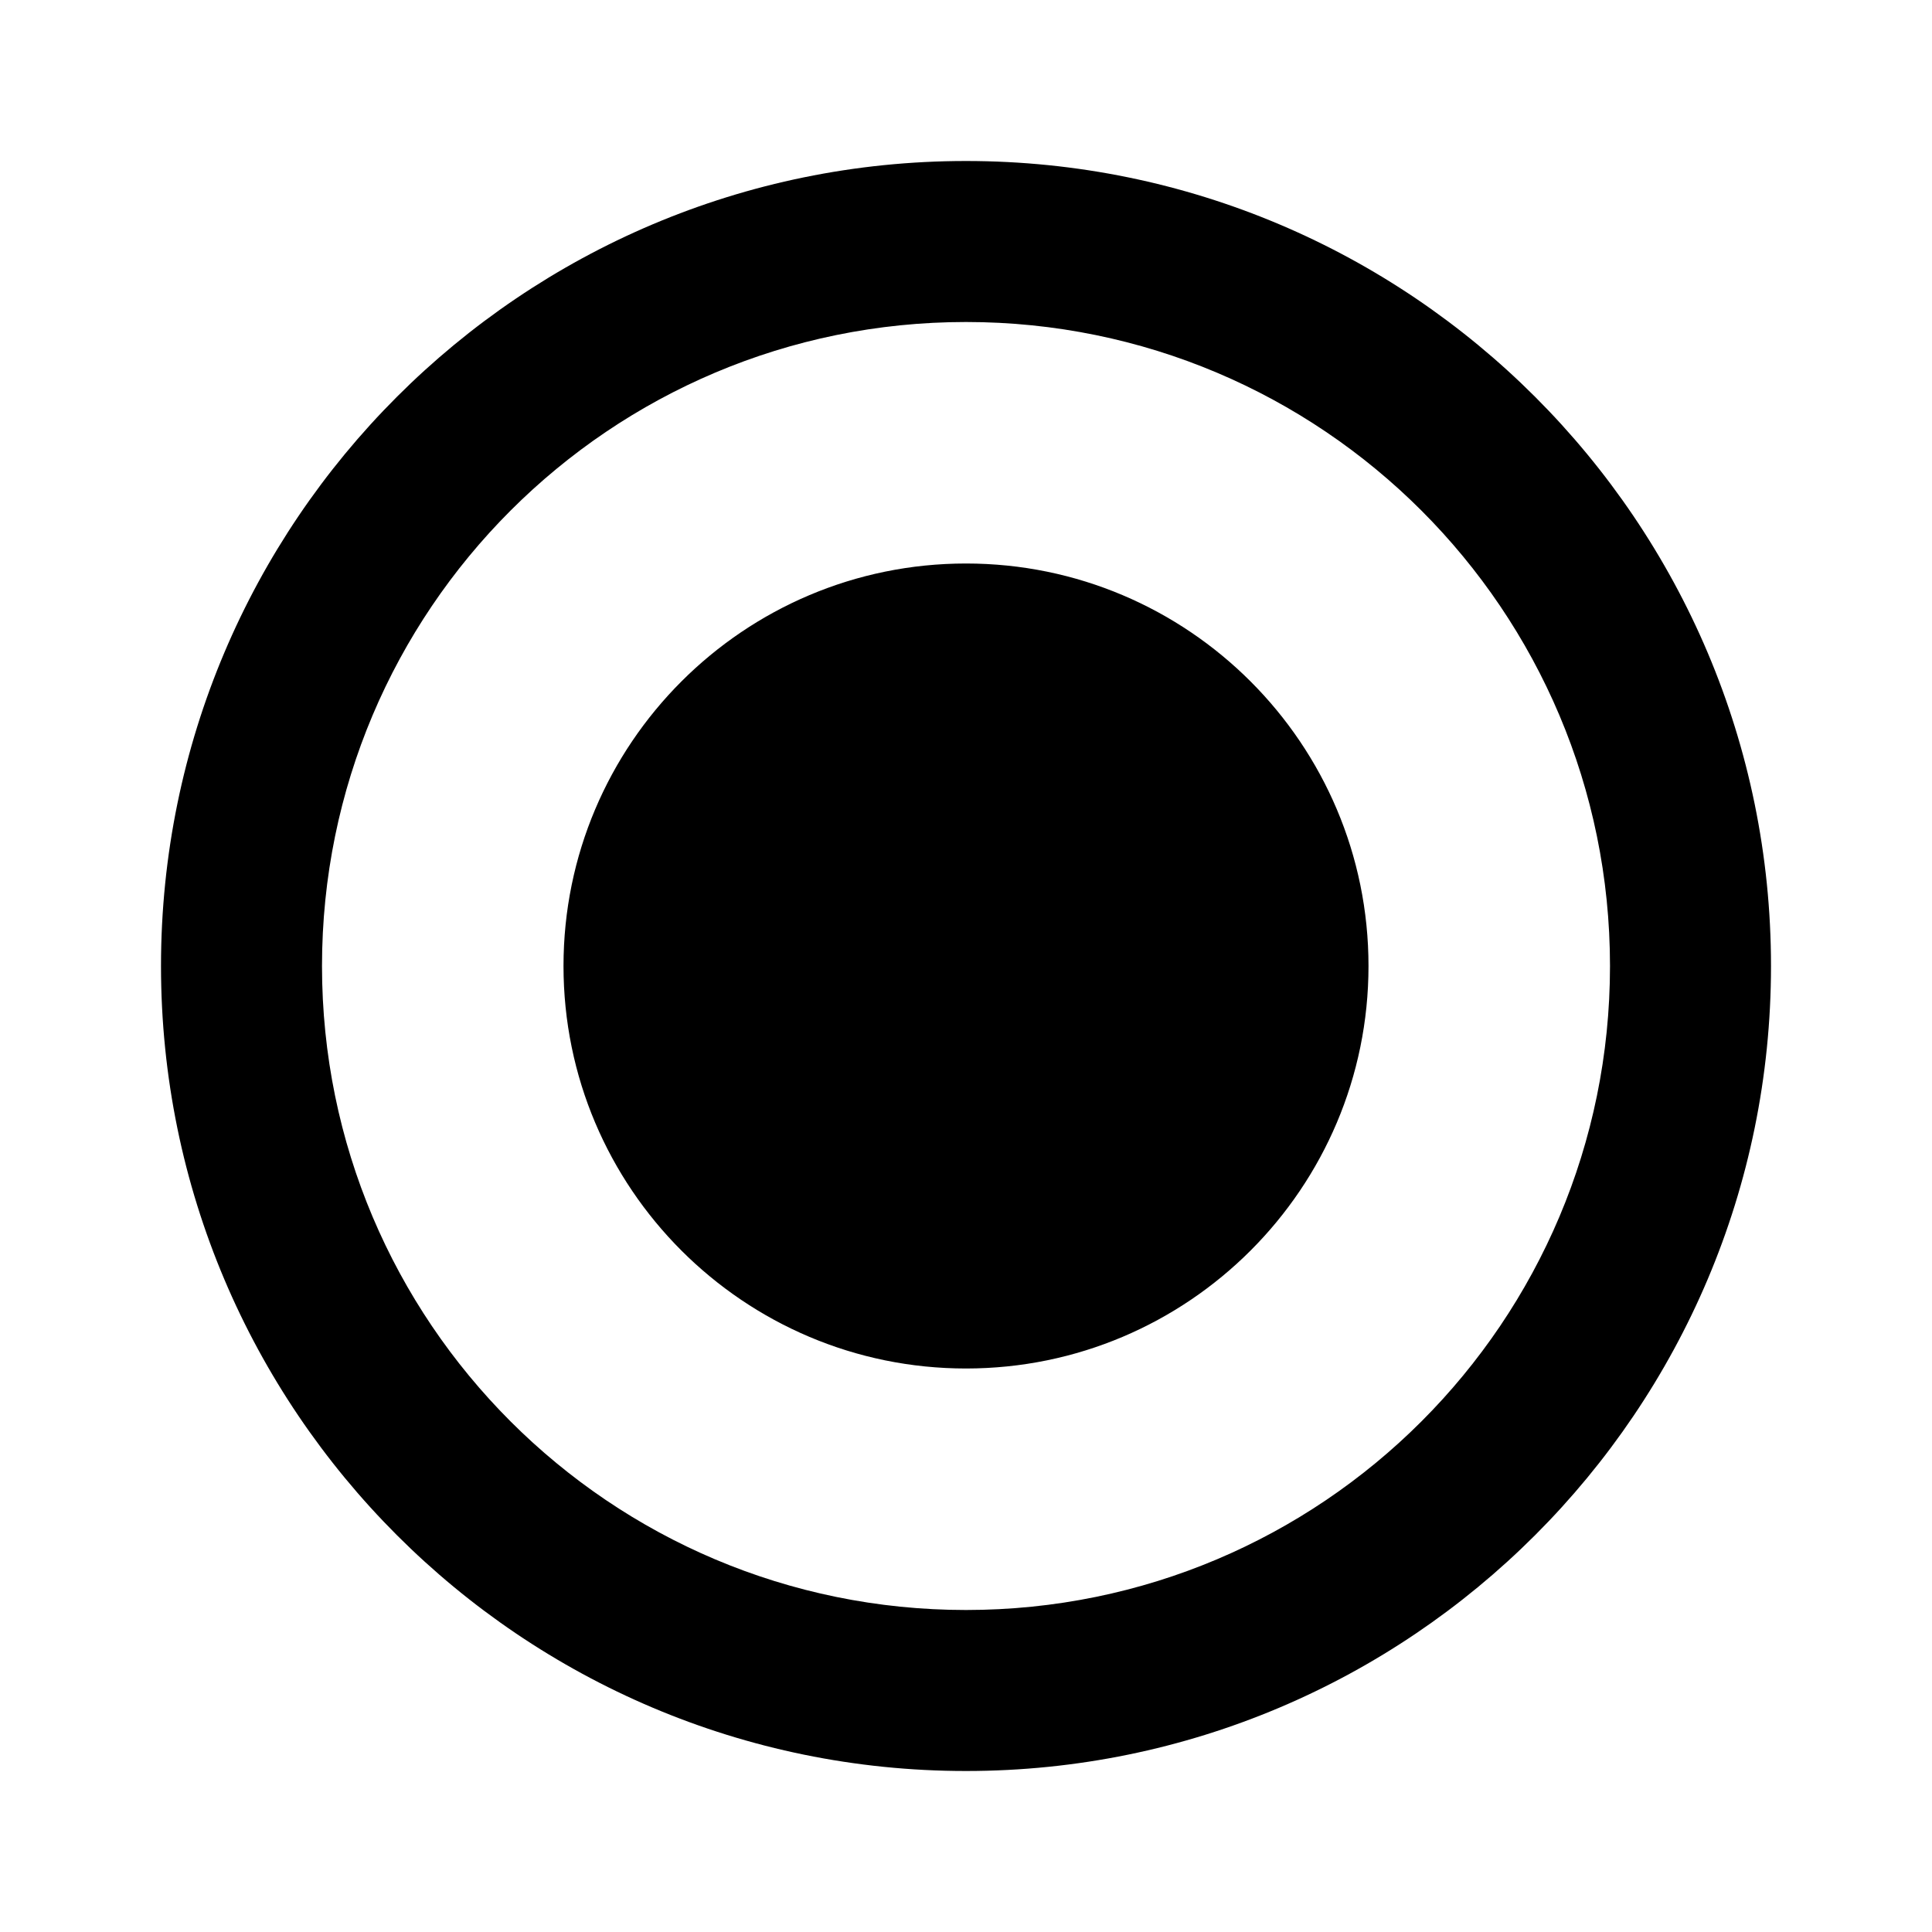
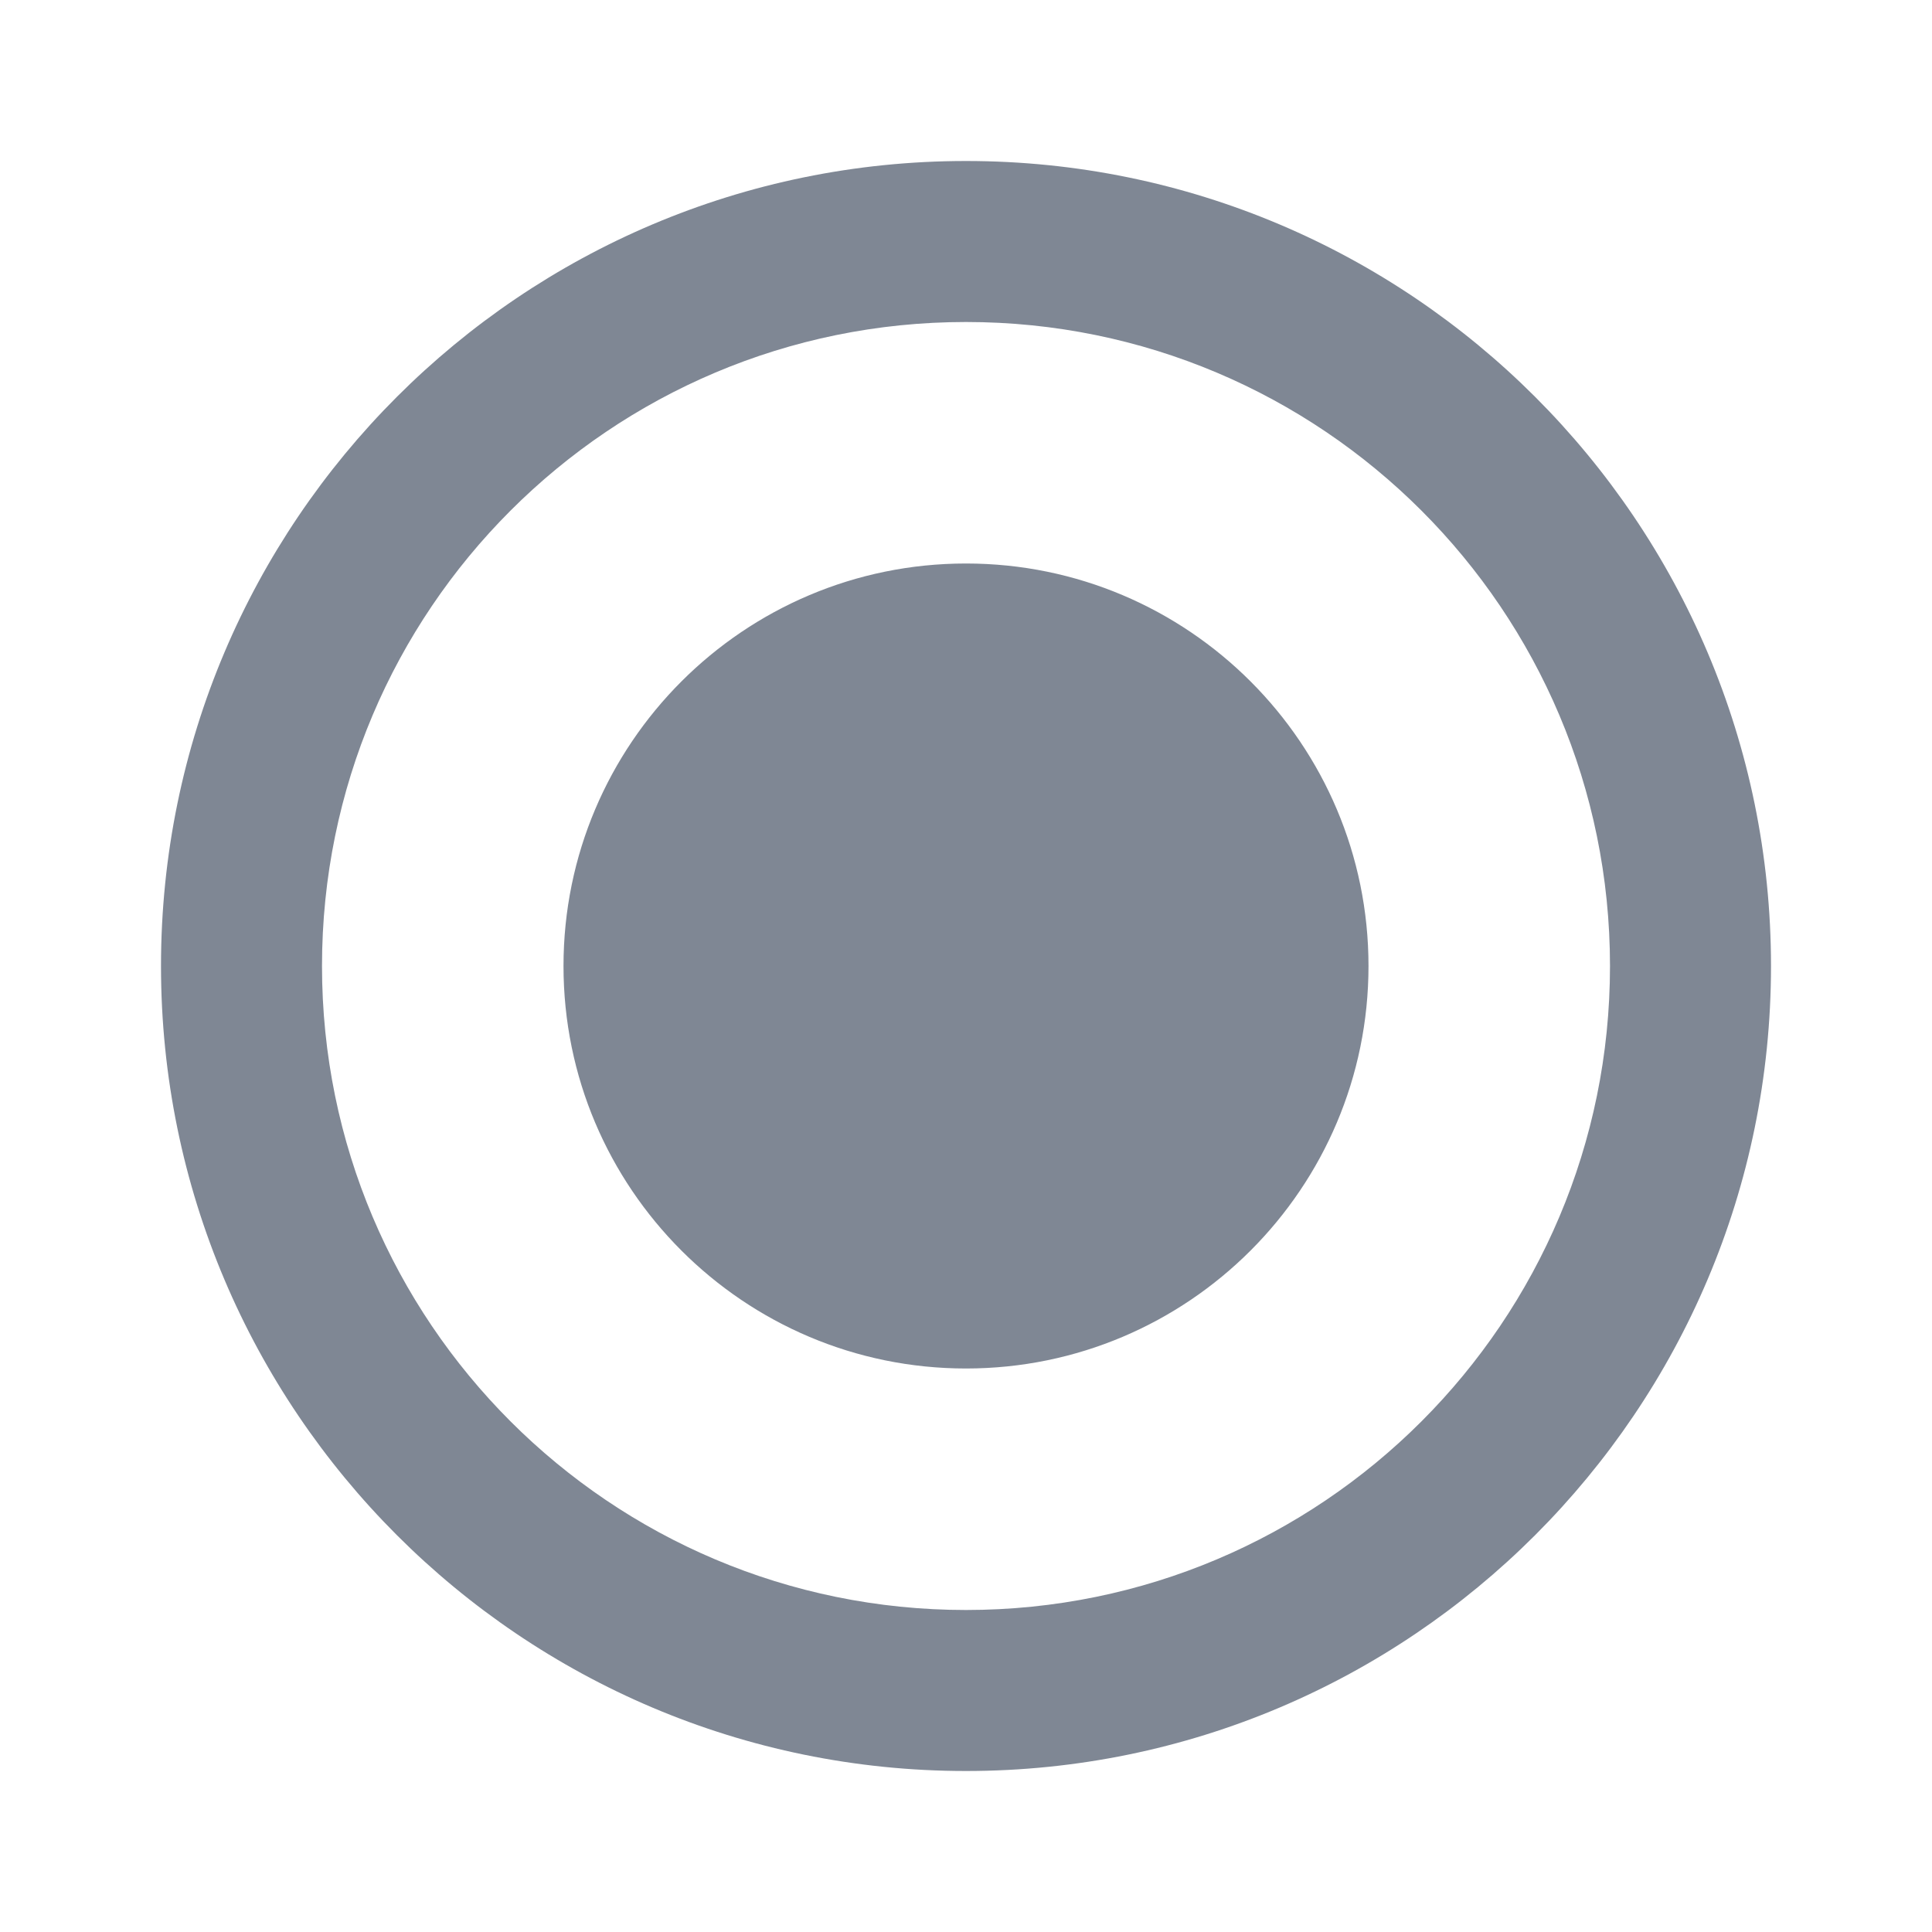
<svg xmlns="http://www.w3.org/2000/svg" width="24" height="24" viewBox="0 0 24 24" fill="none">
-   <path fill-rule="evenodd" clip-rule="evenodd" d="M12 7C9.24 7 7 9.24 7 12C7 14.76 9.24 17 12 17C14.76 17 17 14.76 17 12C17 9.24 14.76 7 12 7V7ZM12 2C6.48 2 2 6.48 2 12C2 17.52 6.48 22 12 22C17.52 22 22 17.52 22 12C22 6.48 17.52 2 12 2V2ZM12 20C7.58 20 4 16.42 4 12C4 7.58 7.58 4 12 4C16.42 4 20 7.58 20 12C20 16.42 16.42 20 12 20V20Z" fill="black" />
+   <path fill-rule="evenodd" clip-rule="evenodd" d="M12 7C9.24 7 7 9.24 7 12C7 14.76 9.24 17 12 17C14.76 17 17 14.76 17 12C17 9.24 14.76 7 12 7V7ZM12 2C6.48 2 2 6.48 2 12C2 17.52 6.48 22 12 22C17.52 22 22 17.52 22 12C22 6.48 17.52 2 12 2V2ZM12 20C7.58 20 4 16.42 4 12C4 7.58 7.58 4 12 4C16.42 4 20 7.58 20 12C20 16.42 16.42 20 12 20V20Z" fill="#7F8794" />
</svg>
